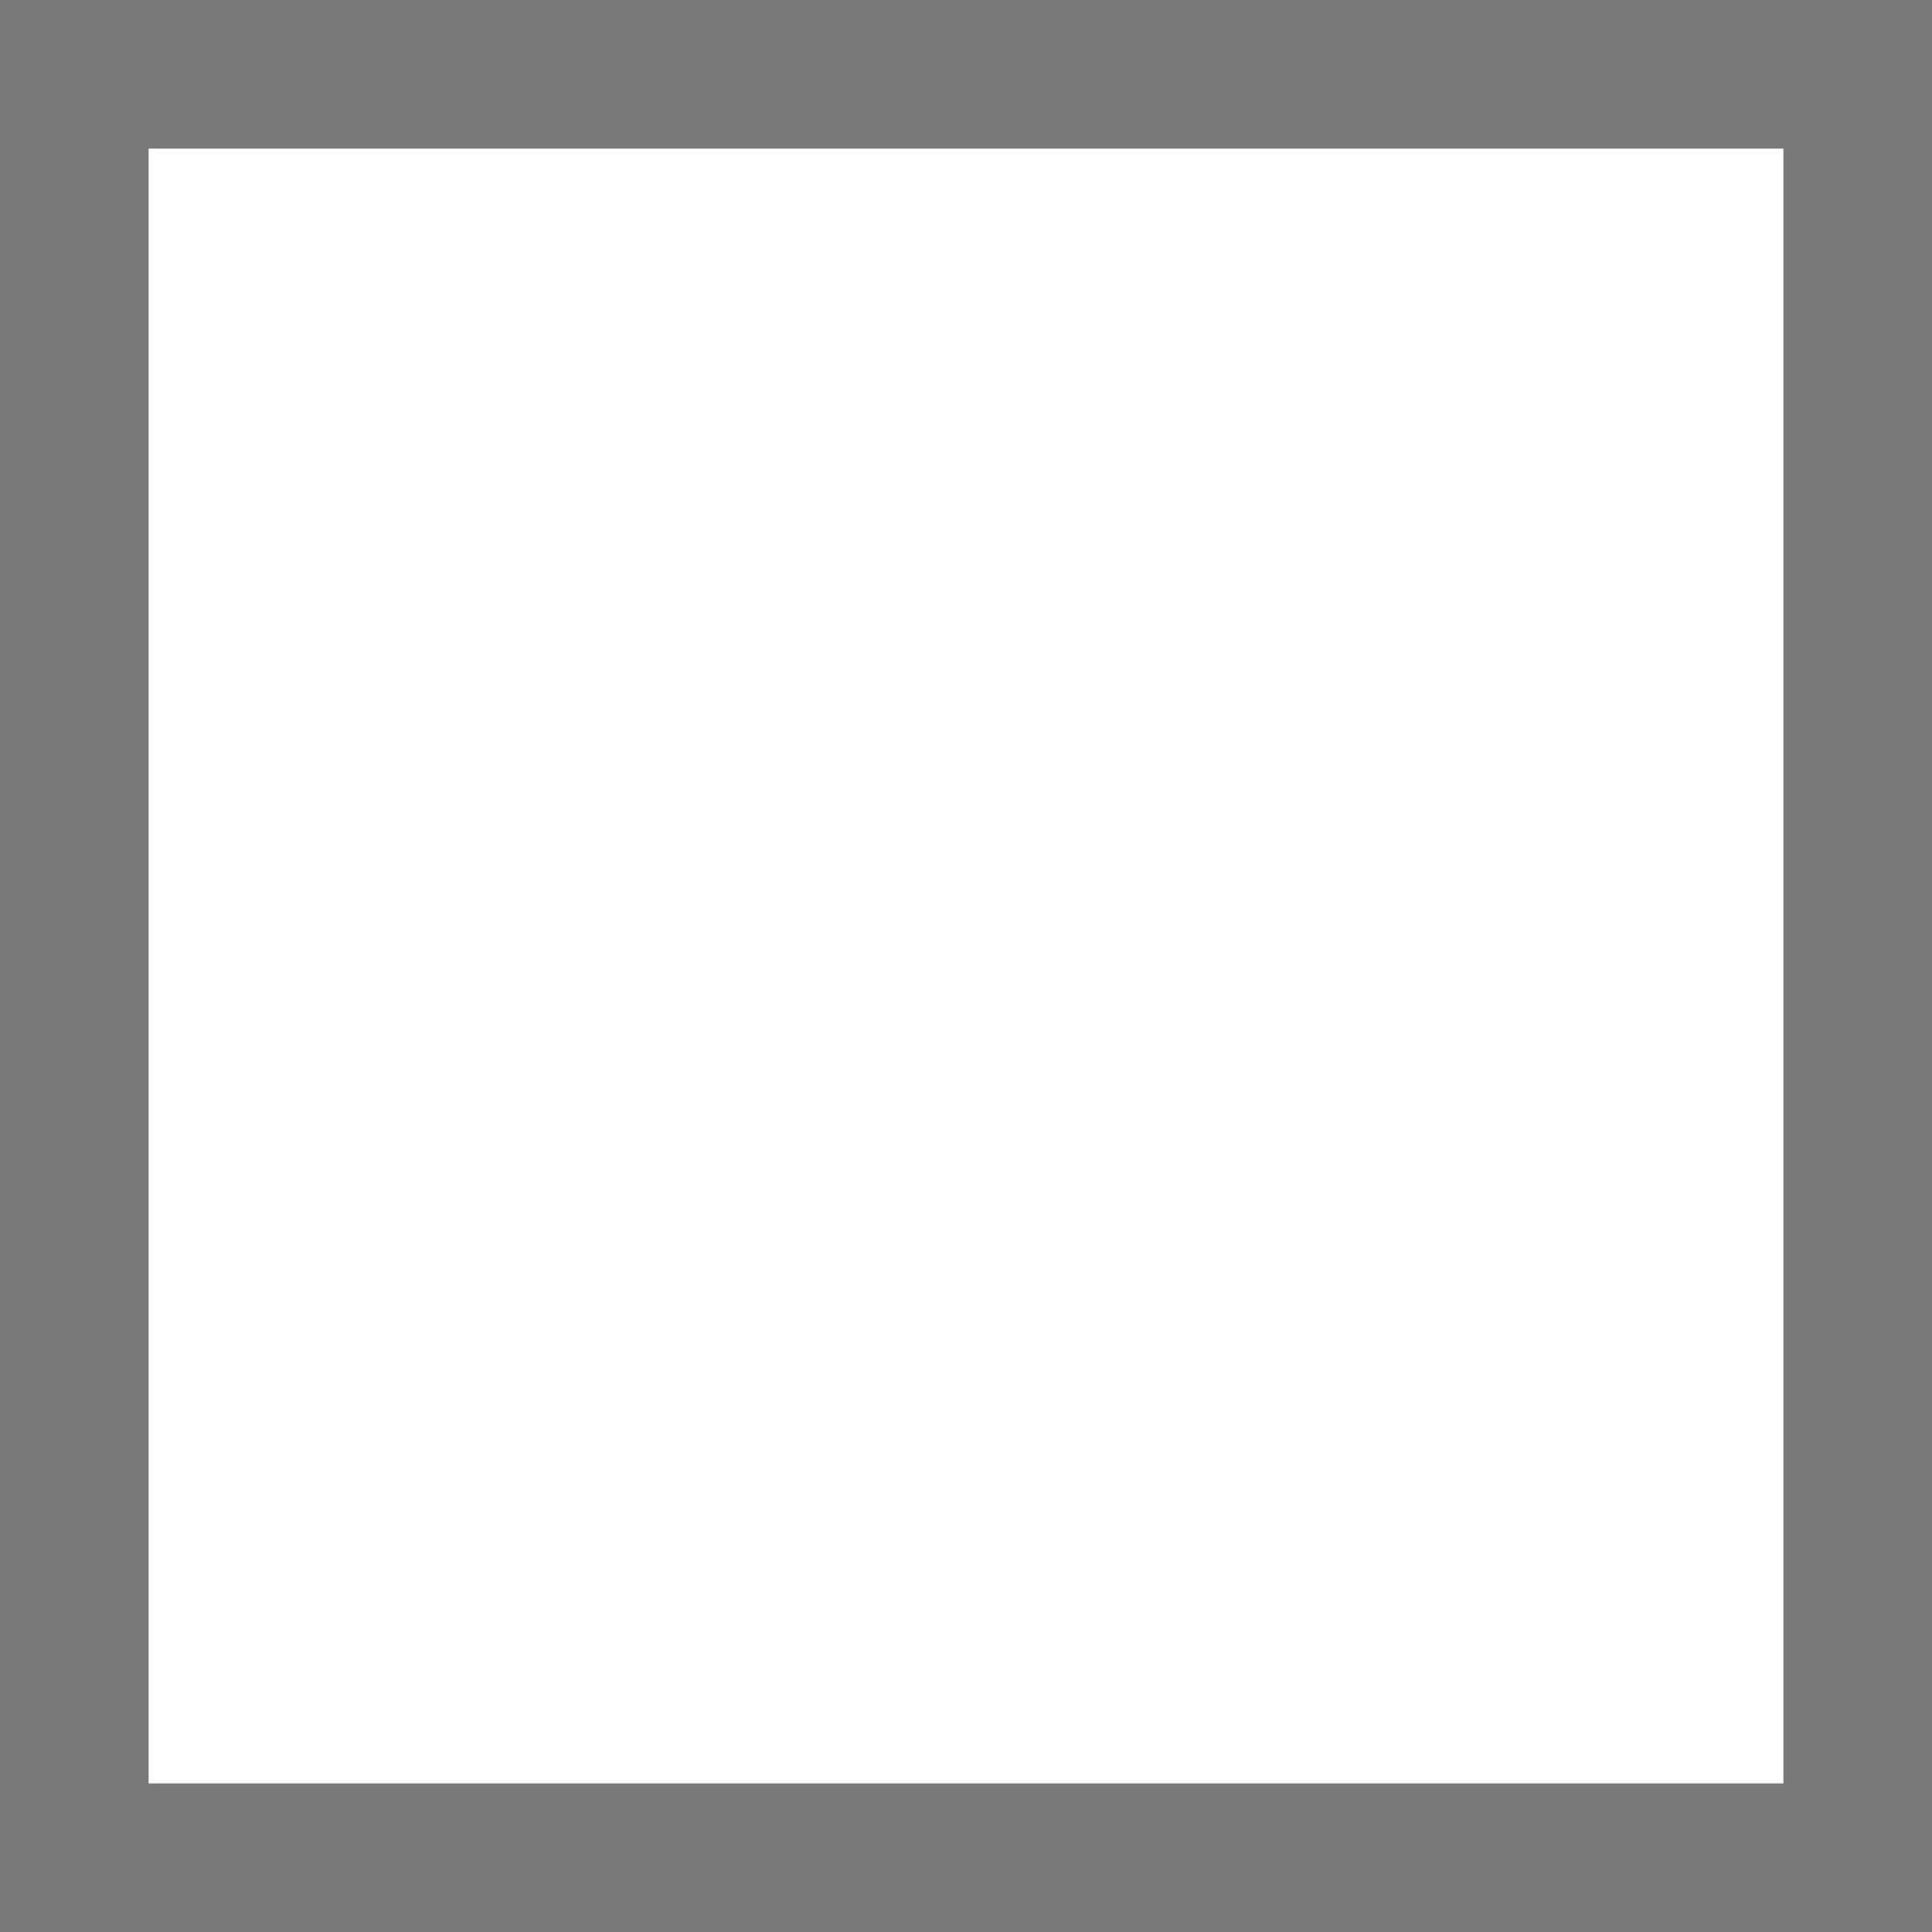
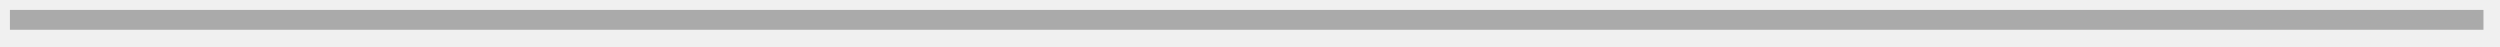
- <svg xmlns="http://www.w3.org/2000/svg" version="1.1" width="13px" height="13px" viewBox="2485 1319  13 13">
-   <path d="M 2485.5 1319.5  L 2497.5 1319.5  L 2497.5 1331.5  L 2485.5 1331.5  L 2485.5 1319.5  Z " fill-rule="nonzero" fill="#ffffff" stroke="none" />
-   <path d="M 2485.5 1319.5  L 2497.5 1319.5  L 2497.5 1331.5  L 2485.5 1331.5  L 2485.5 1319.5  Z " stroke-width="1" stroke="#797979" fill="none" />
+ <svg xmlns="http://www.w3.org/2000/svg" version="1.1" width="378px" height="7px">
+   <g transform="matrix(1 0 0 1 0.5 -2912.5 )">
+     <path d="M 1 2915.5  L 375 2915.5  " stroke-width="3" stroke="#aaaaaa" fill="none" />
+   </g>
</svg>
